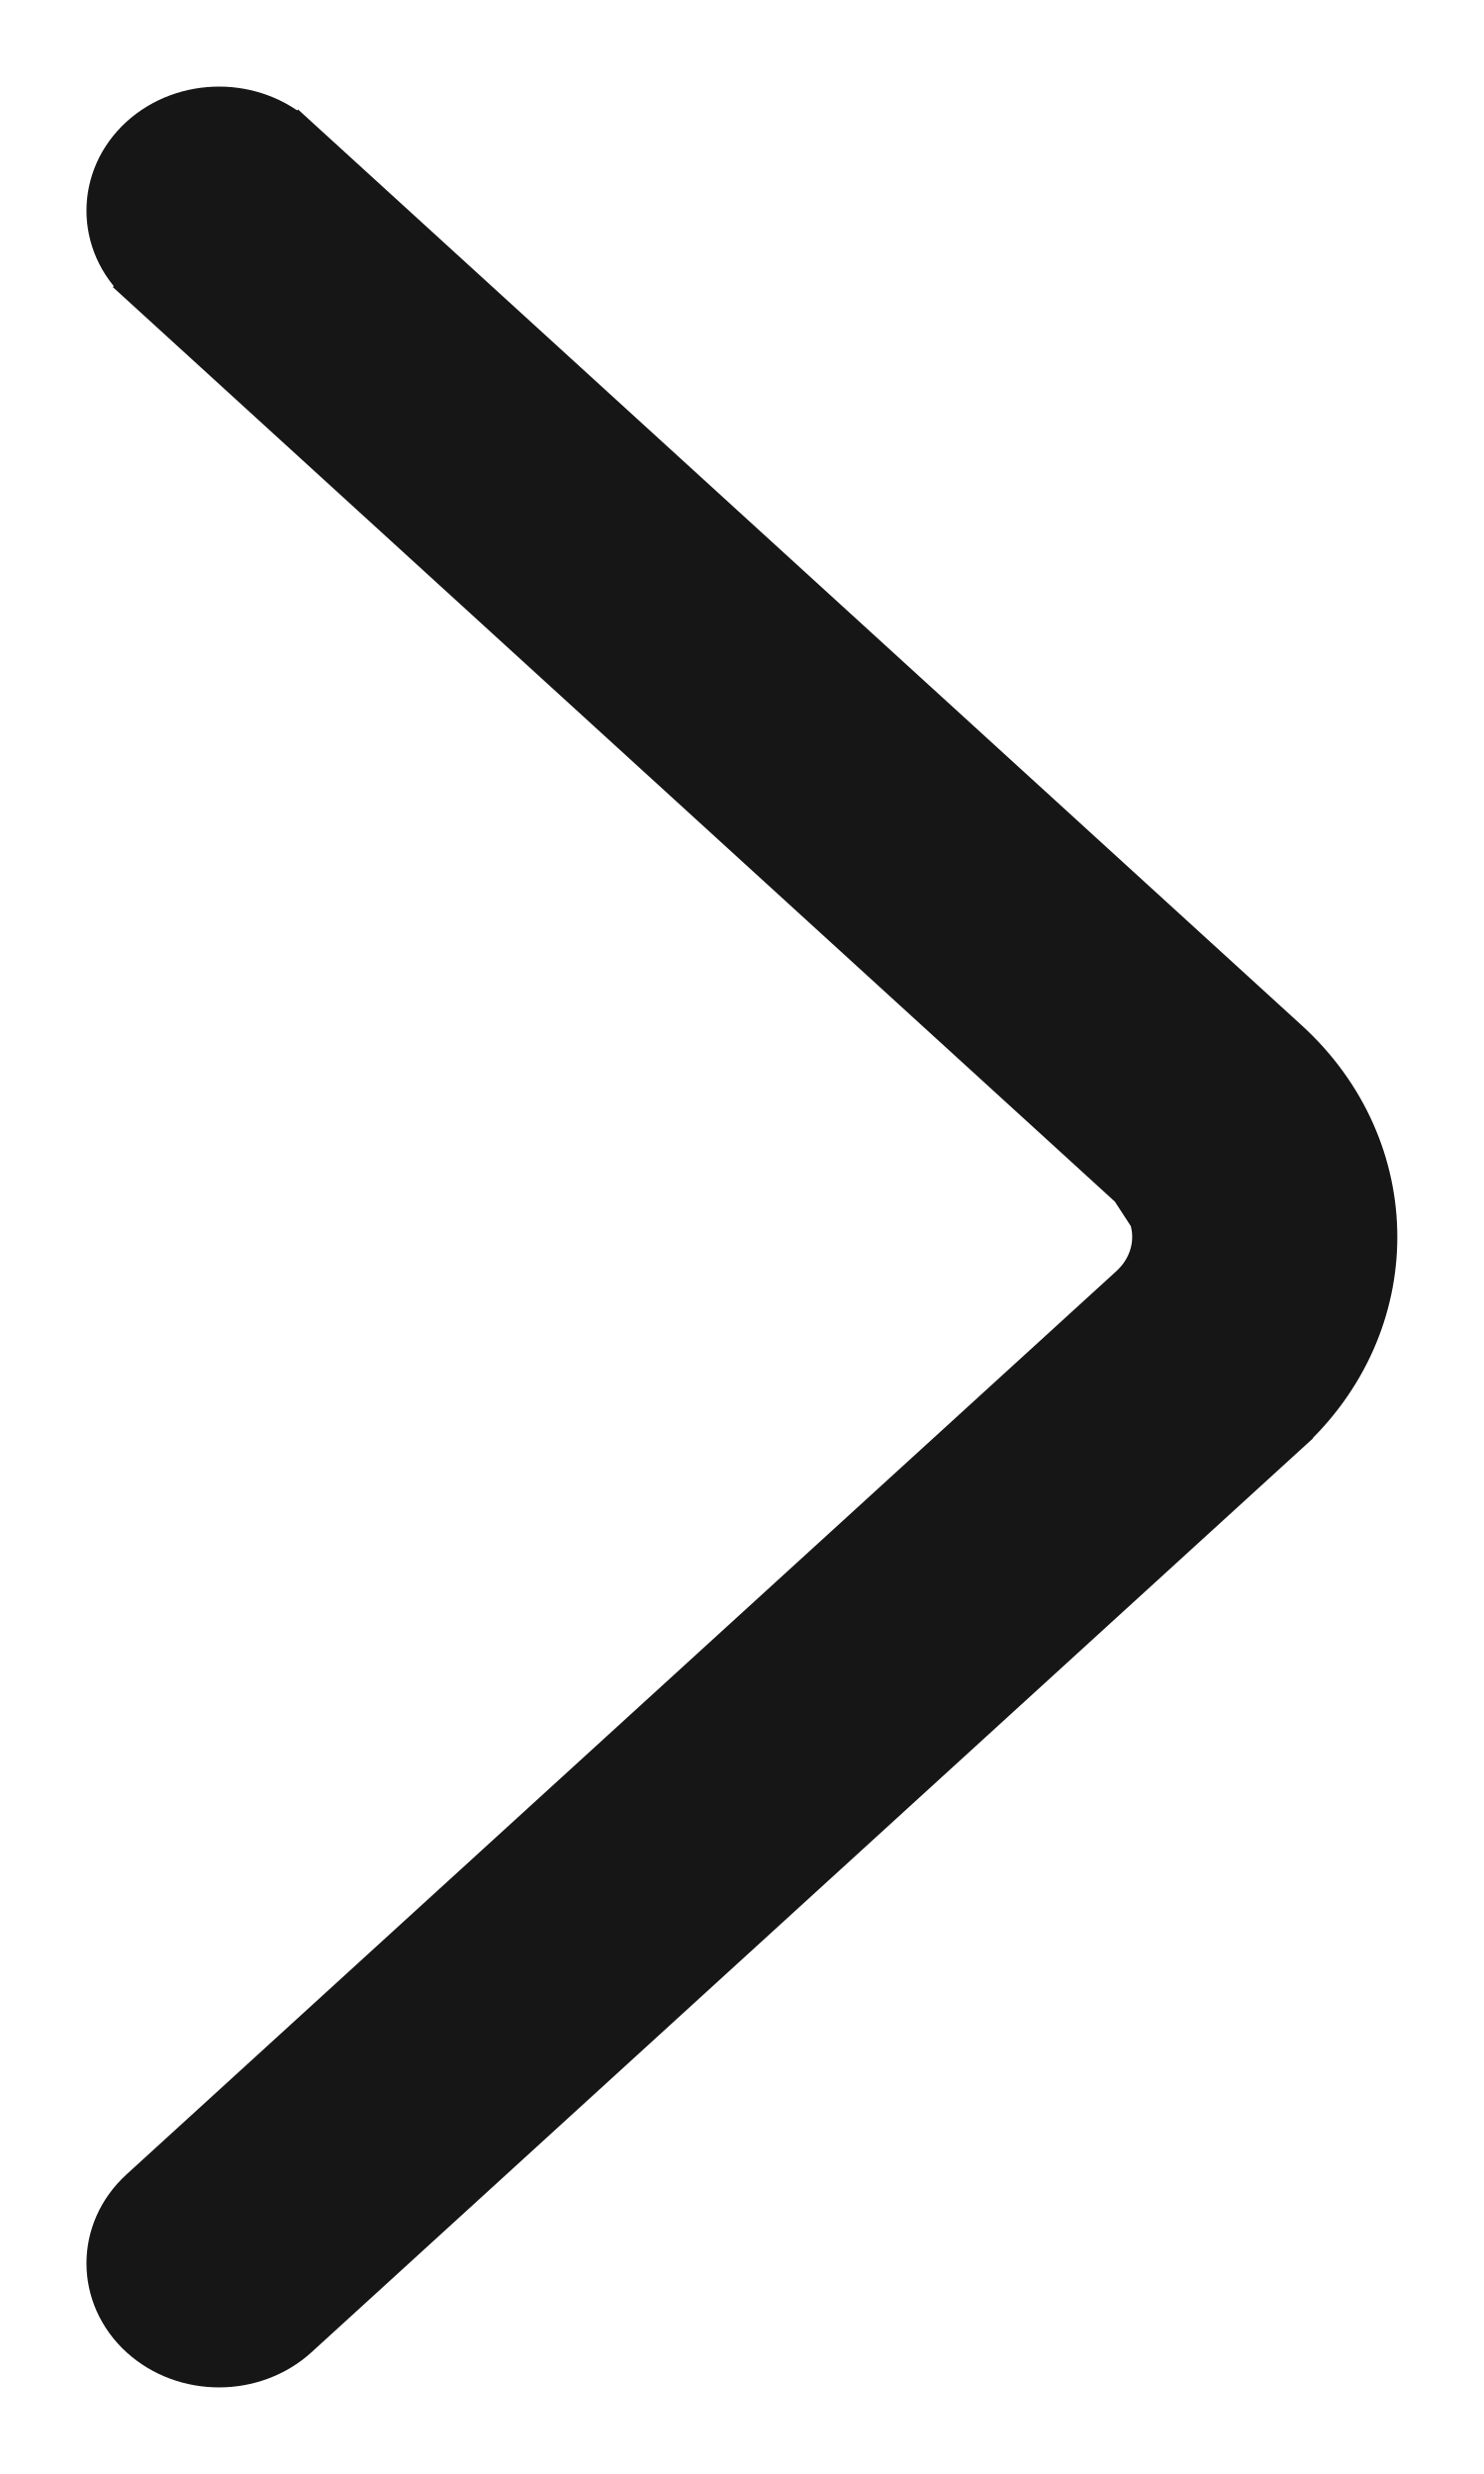
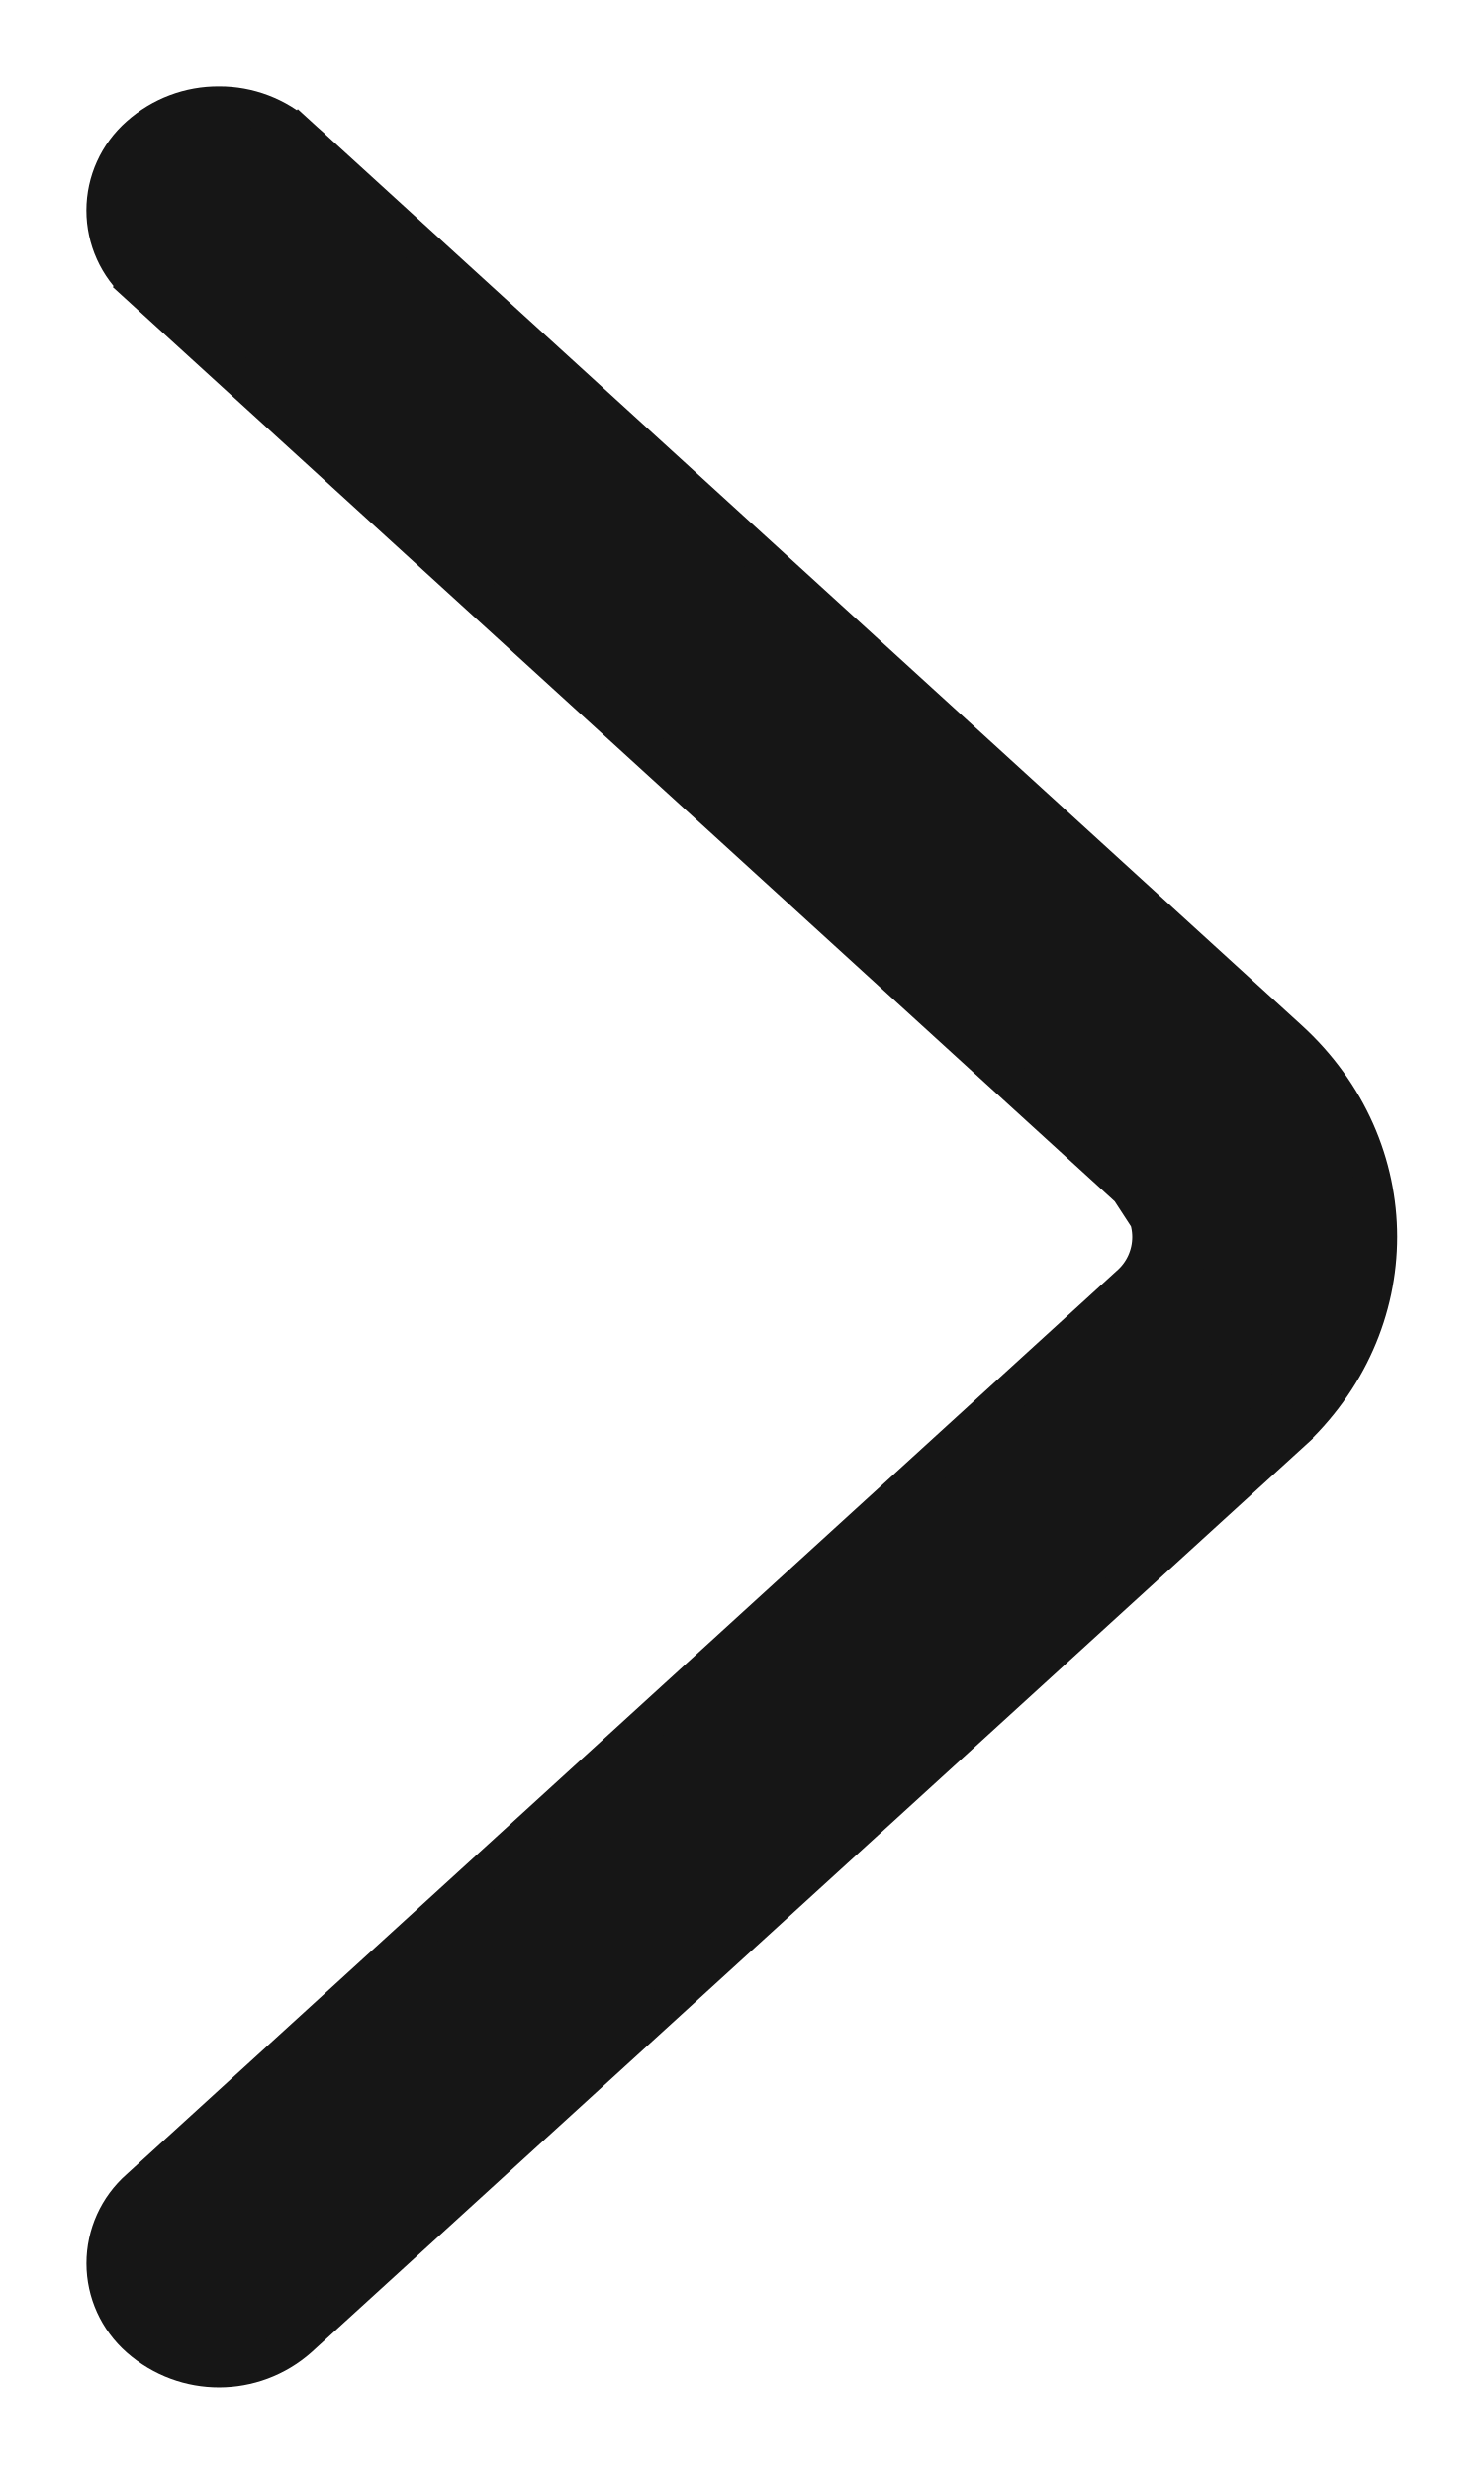
<svg xmlns="http://www.w3.org/2000/svg" width="12" height="20" viewBox="0 0 12 20" fill="none">
-   <path d="M9.129 9.614L9.128 9.614L1.124 2.311L1.225 2.2L1.124 2.311C0.757 1.976 0.758 1.428 1.125 1.094C1.306 0.93 1.54 0.85 1.772 0.85C2.003 0.85 2.238 0.931 2.419 1.096L2.318 1.206L2.419 1.096L10.423 8.398C11.391 9.279 11.391 10.72 10.423 11.602L9.129 9.614ZM9.129 9.614C9.364 9.828 9.364 10.171 9.128 10.387L9.128 10.387L1.124 17.689C0.757 18.024 0.758 18.572 1.125 18.906C1.484 19.232 2.061 19.231 2.419 18.904C2.419 18.904 2.419 18.904 2.419 18.904L10.423 11.602L9.129 9.614Z" fill="#161616" stroke="#161616" stroke-width="0.3" />
+   <path d="M9.129 9.614 1.123 2.31l.1-.111-.1.11a.81.81 0 0 1 .001-1.216.96.96 0 0 1 .647-.244.96.96 0 0 1 .647.246l-.1.11.1-.11 8.004 7.302c.968.881.968 2.322 0 3.204L9.129 9.614Zm0 0a.51.51 0 0 1-.001.773l-8.004 7.302a.81.81 0 0 0 .001 1.217.977.977 0 0 0 1.294-.002l8.004-7.302-1.294-1.988Z" fill="#161616" stroke="#161616" stroke-width=".3" />
</svg>
